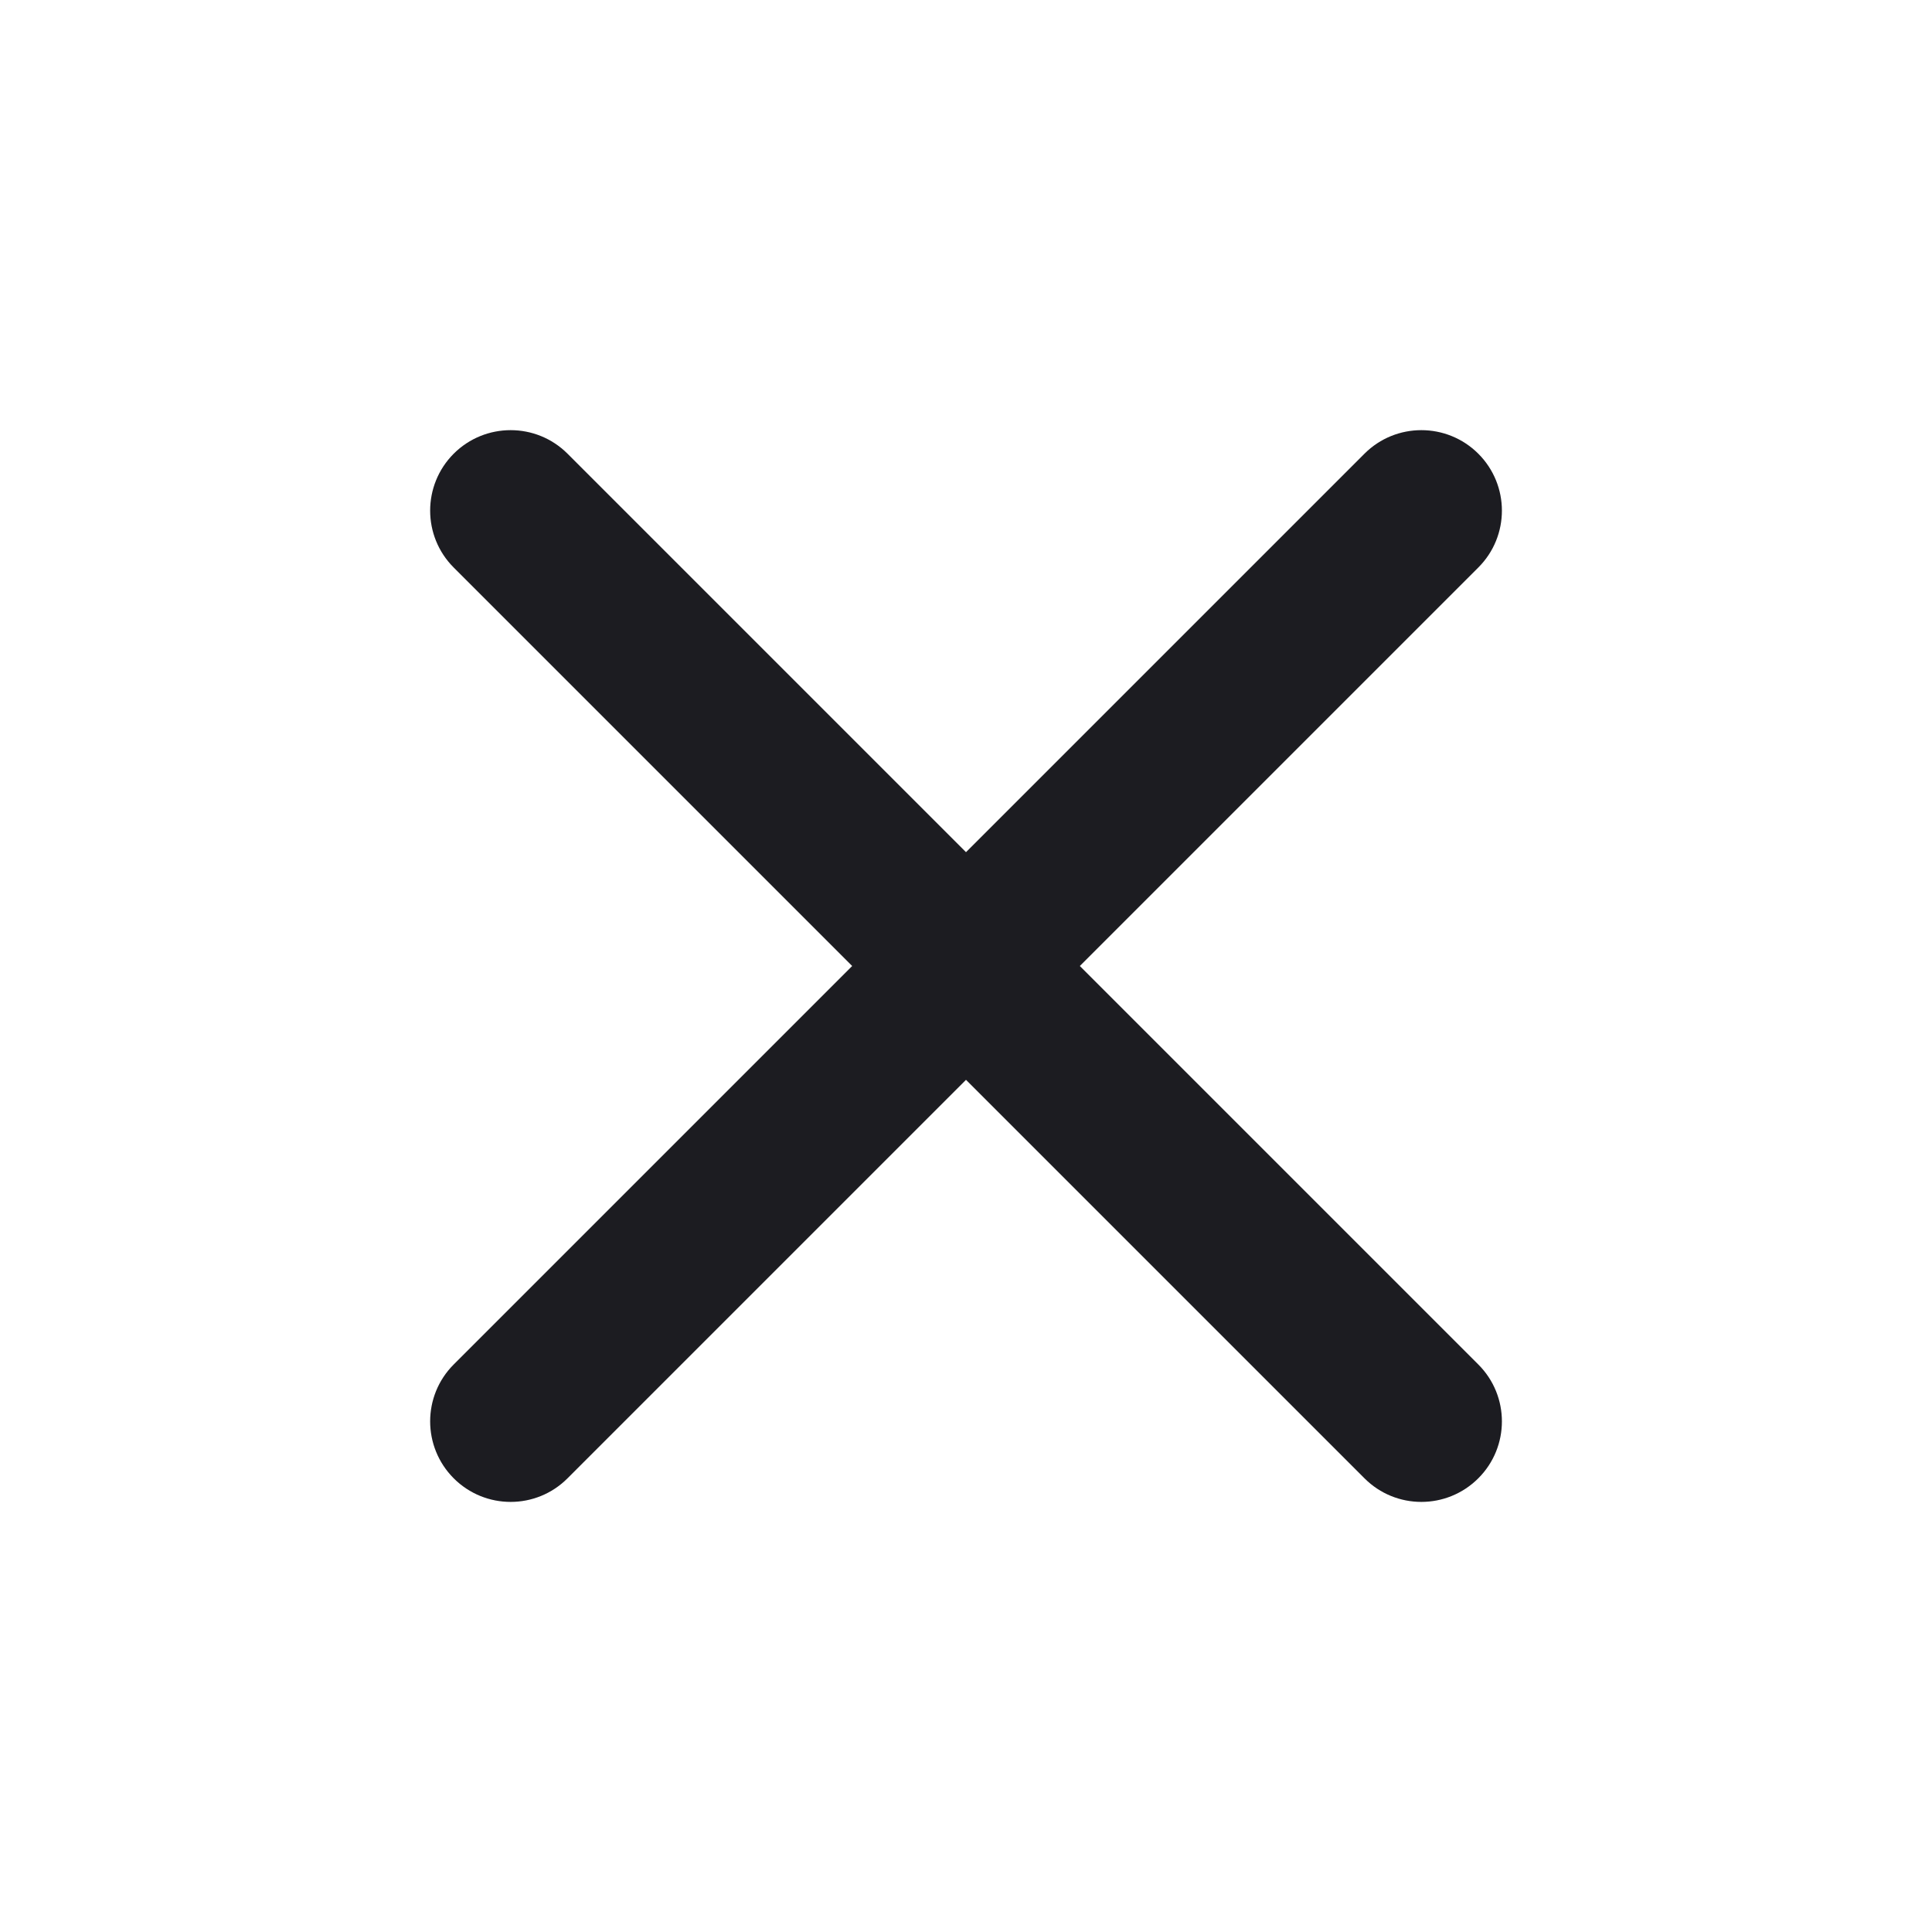
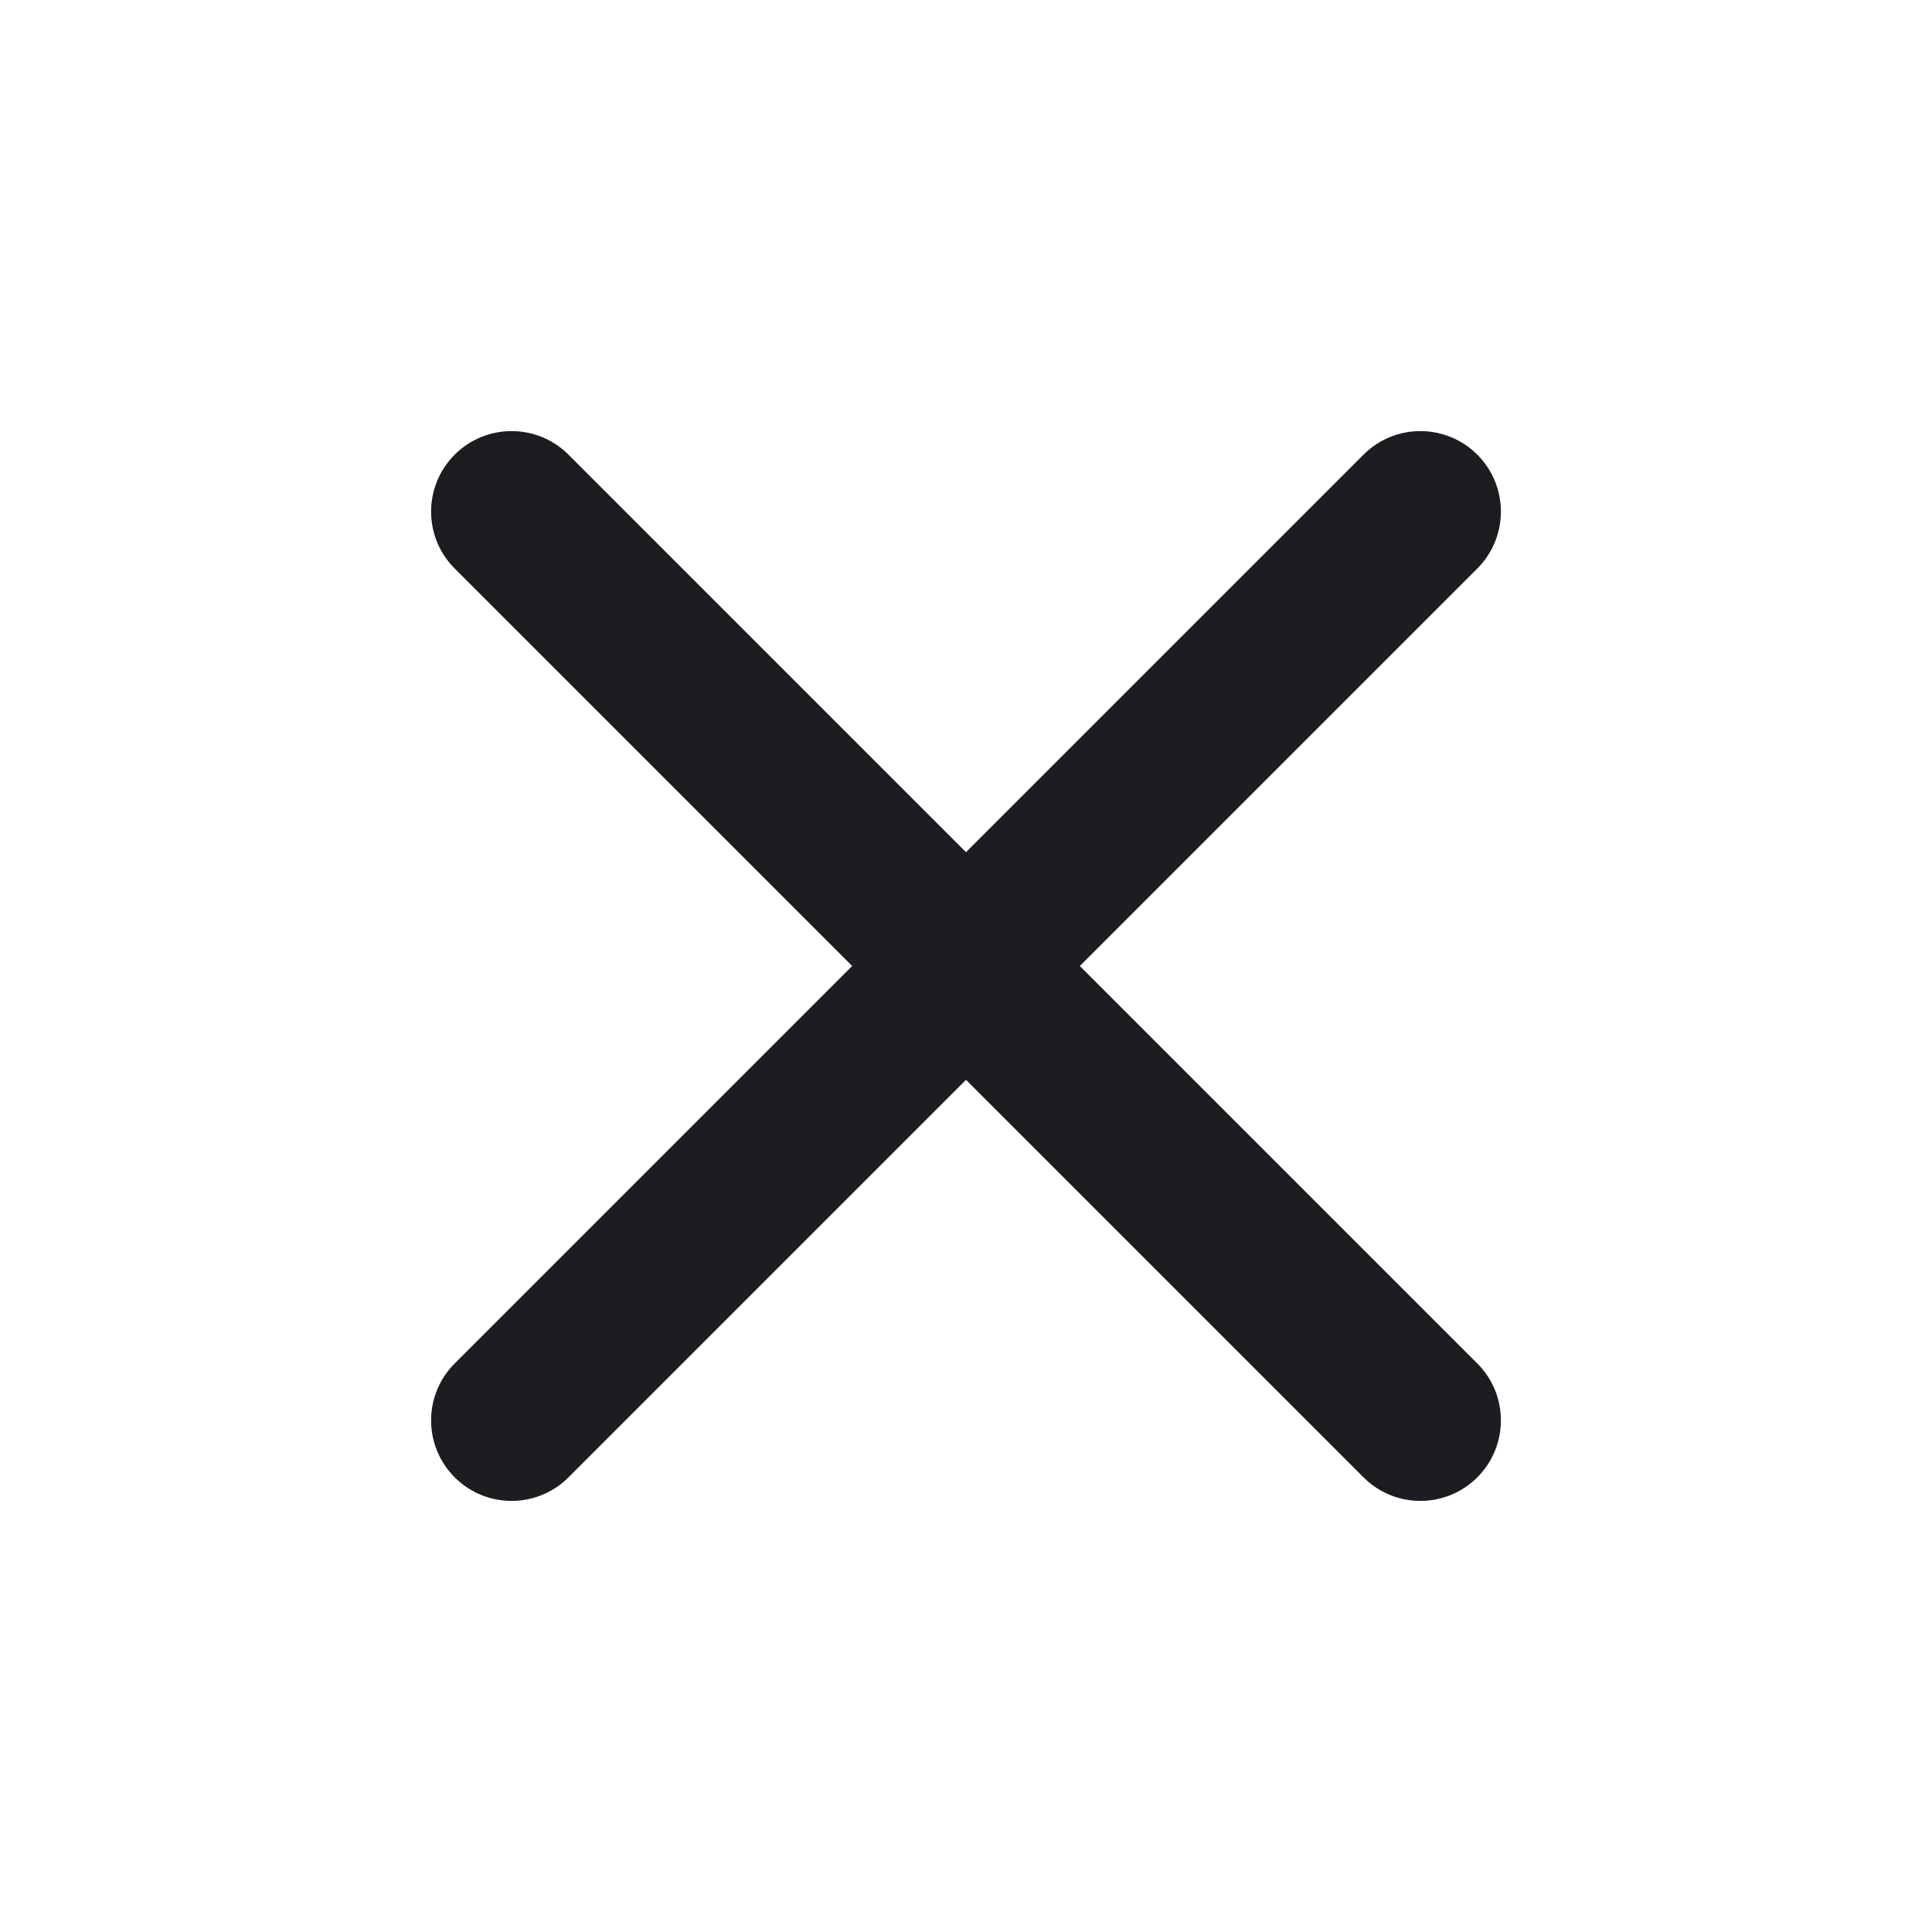
- <svg xmlns="http://www.w3.org/2000/svg" width="24" height="24" viewBox="0 0 24 24" fill="none">
-   <path d="M18.364 7.05C18.755 6.66 18.755 6.027 18.364 5.636C17.973 5.246 17.34 5.246 16.95 5.636L12 10.586L7.05 5.636C6.66 5.246 6.027 5.246 5.636 5.636C5.246 6.027 5.246 6.66 5.636 7.05L10.586 12L5.636 16.95C5.246 17.34 5.246 17.973 5.636 18.364C6.027 18.755 6.66 18.755 7.05 18.364L12 13.414L16.95 18.364C17.34 18.755 17.973 18.755 18.364 18.364C18.755 17.974 18.755 17.34 18.364 16.95L13.414 12L18.364 7.05Z" fill="#1C1C21" />
+ <svg xmlns="http://www.w3.org/2000/svg" width="24" height="24" fill="none">
+   <path fill="#1C1C21" d="M18.364 7.05a1 1 0 0 0-1.414-1.414L12 10.586l-4.95-4.95A1 1 0 0 0 5.636 7.05l4.95 4.95-4.95 4.95a1 1 0 0 0 1.414 1.414l4.95-4.95 4.95 4.95a1 1 0 0 0 1.414-1.414L13.414 12l4.95-4.95Z" />
</svg>
